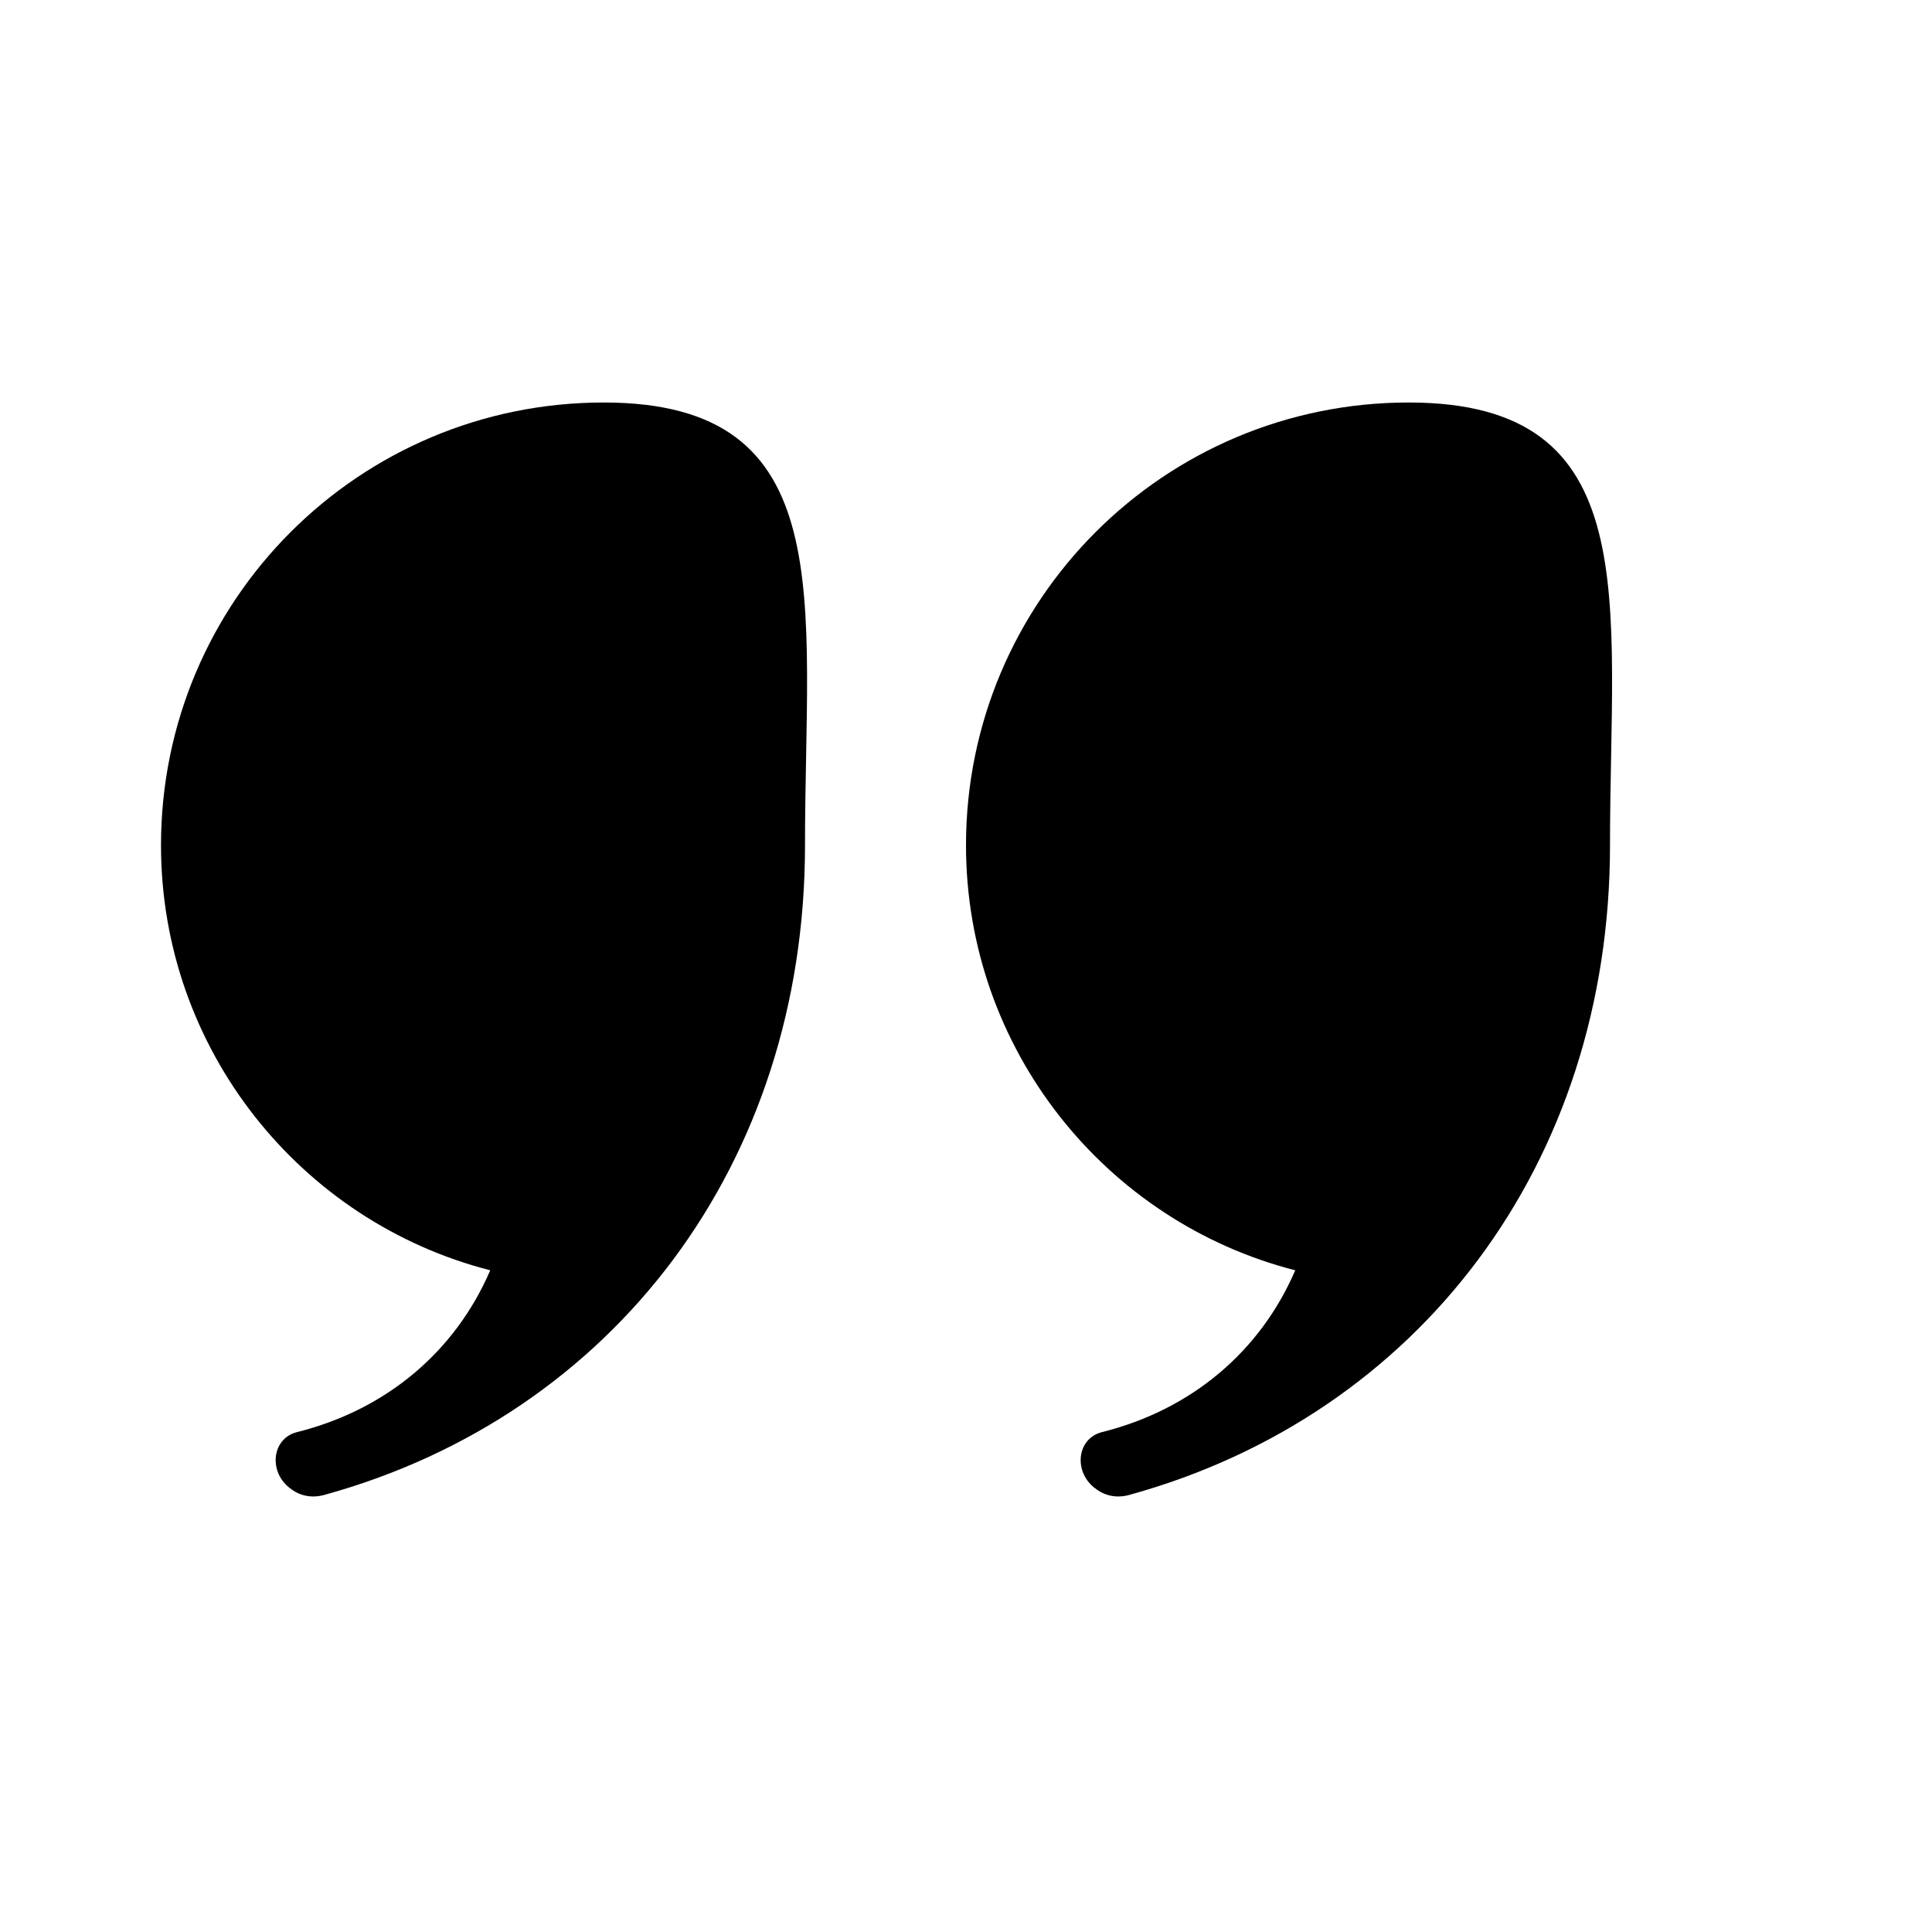
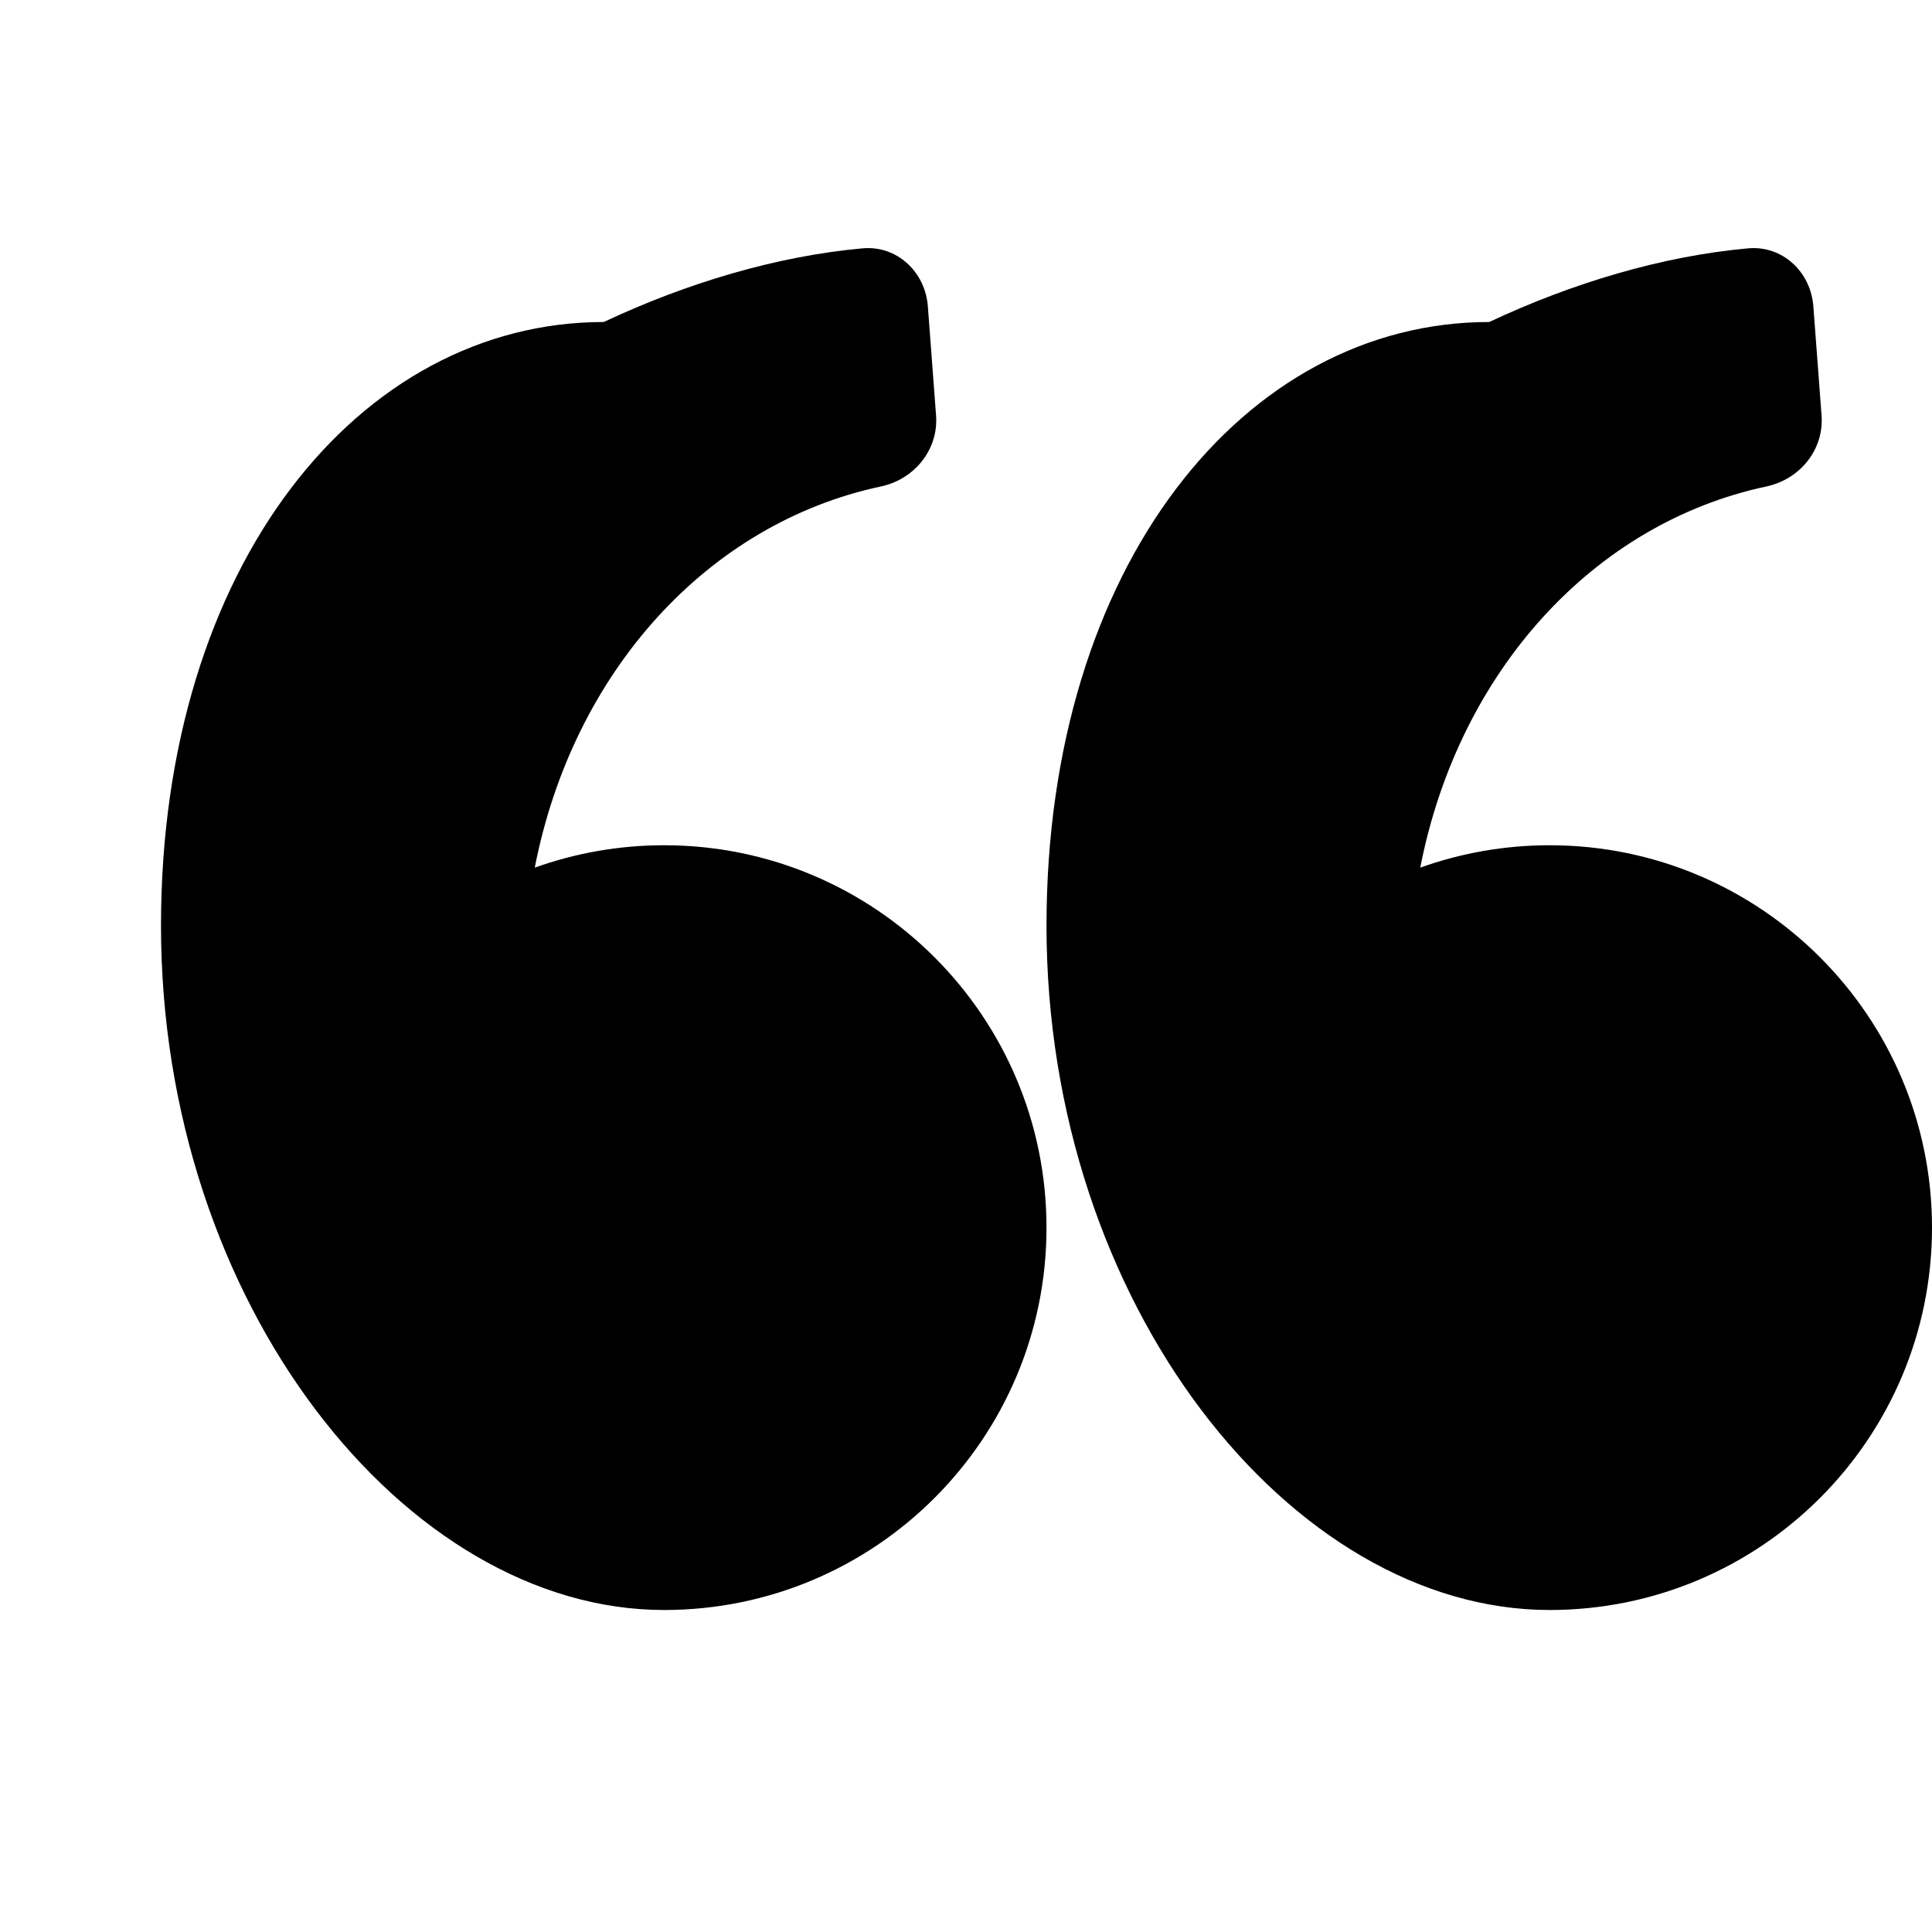
<svg xmlns="http://www.w3.org/2000/svg" viewBox="0 0 24 24" fill="currentColor">
-   <path d="M7.5 5C4.46 5 2 7.46 2 10.5C2 13.04 3.74 15.18 6.09 15.78C5.66 16.78 4.81 17.51 3.69 17.79C3.37 17.87 3.33 18.3 3.62 18.5C3.74 18.59 3.89 18.61 4.03 18.57C7.62 17.58 10 14.46 10 10.5C10 7.46 10.46 5 7.5 5Z" />
-   <path d="M17.5 5C14.46 5 12 7.46 12 10.5C12 13.04 13.74 15.18 16.09 15.78C15.66 16.78 14.81 17.51 13.69 17.79C13.37 17.87 13.33 18.3 13.62 18.5C13.74 18.59 13.89 18.61 14.03 18.57C17.62 17.58 20 14.46 20 10.5C20 7.46 20.46 5 17.5 5Z" />
+   <path d="M7.5 4C4.462 4 2 7.022 2 11.5C2 16.194 5.034 20 8.25 20C10.873 20 13 17.873 13 15.25C13 12.627 10.873 10.5 8.25 10.5C7.687 10.5 7.146 10.598 6.643 10.778C7.118 8.342 8.795 6.5 10.943 6.043C11.36 5.954 11.66 5.585 11.628 5.16L11.526 3.804C11.494 3.378 11.142 3.046 10.715 3.085C9.65 3.181 8.534 3.514 7.5 4Z" />
+   <path d="M18.5 4C15.462 4 13 7.022 13 11.5C13 16.194 16.034 20 19.25 20C21.873 20 24 17.873 24 15.25C24 12.627 21.873 10.5 19.25 10.5C18.687 10.5 18.146 10.598 17.643 10.778C18.118 8.342 19.795 6.5 21.943 6.043C22.36 5.954 22.66 5.585 22.628 5.16L22.526 3.804C22.494 3.378 22.142 3.046 21.715 3.085C20.65 3.181 19.534 3.514 18.5 4Z" />
</svg>
